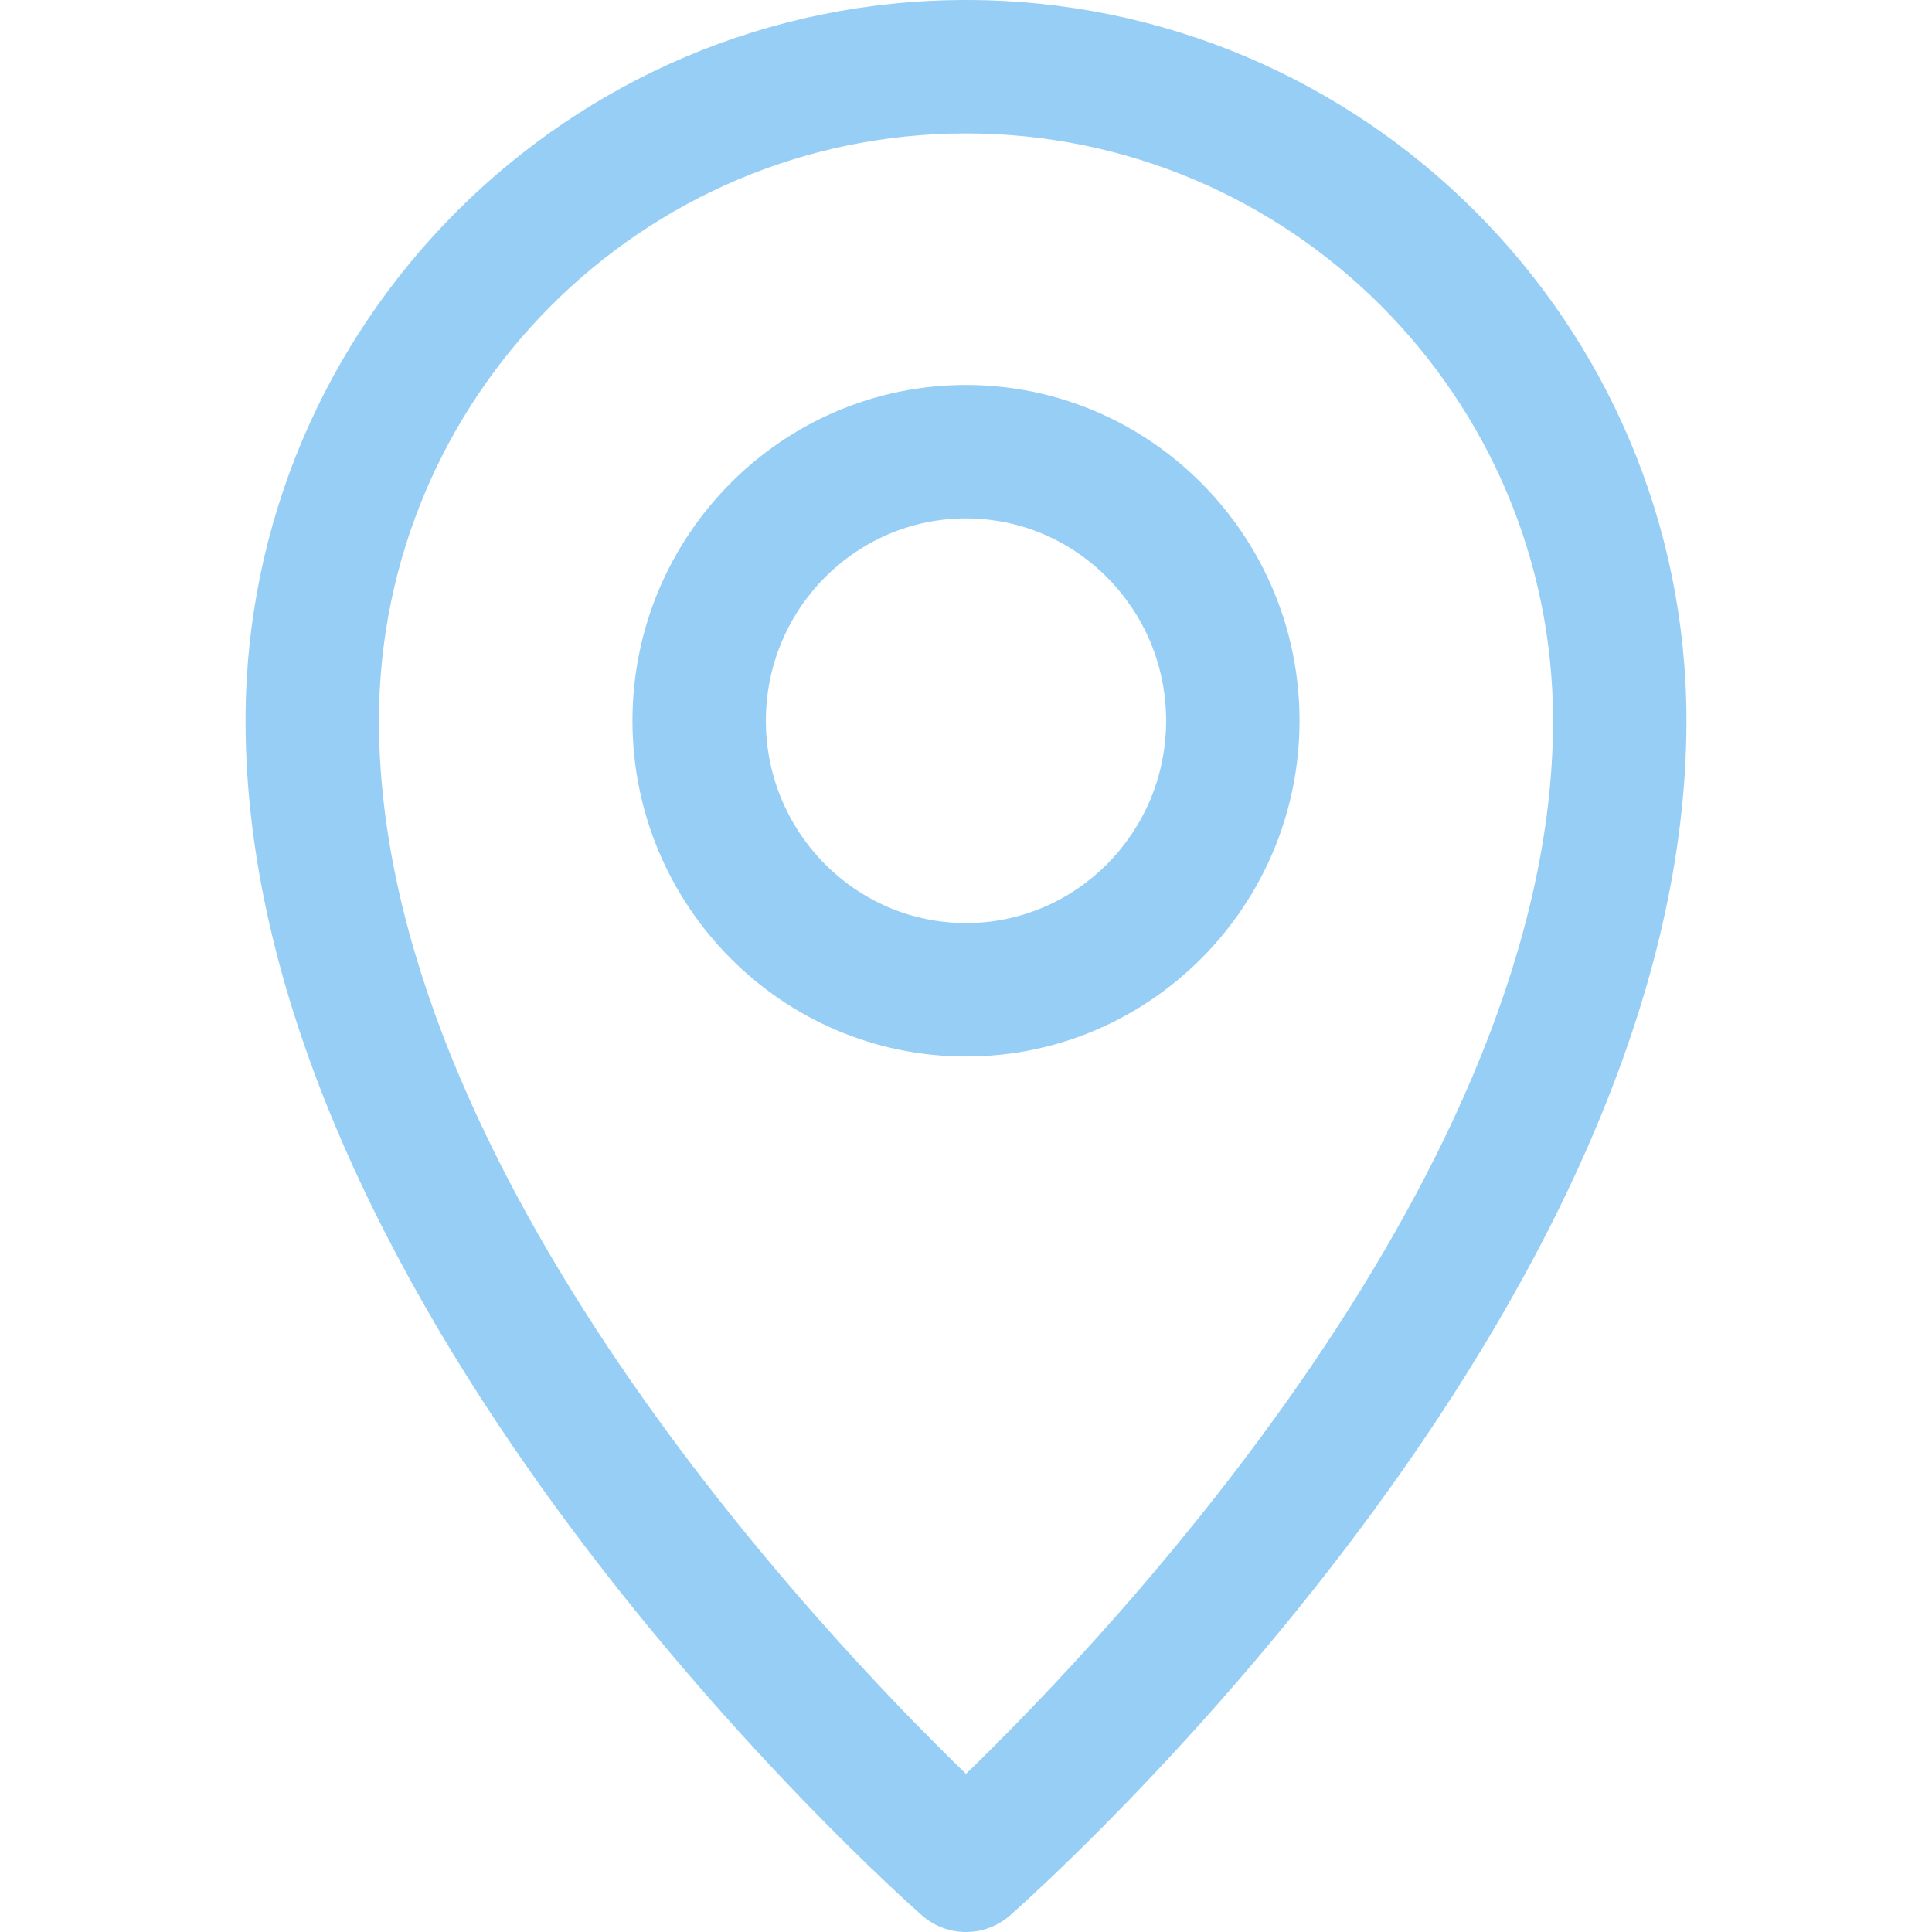
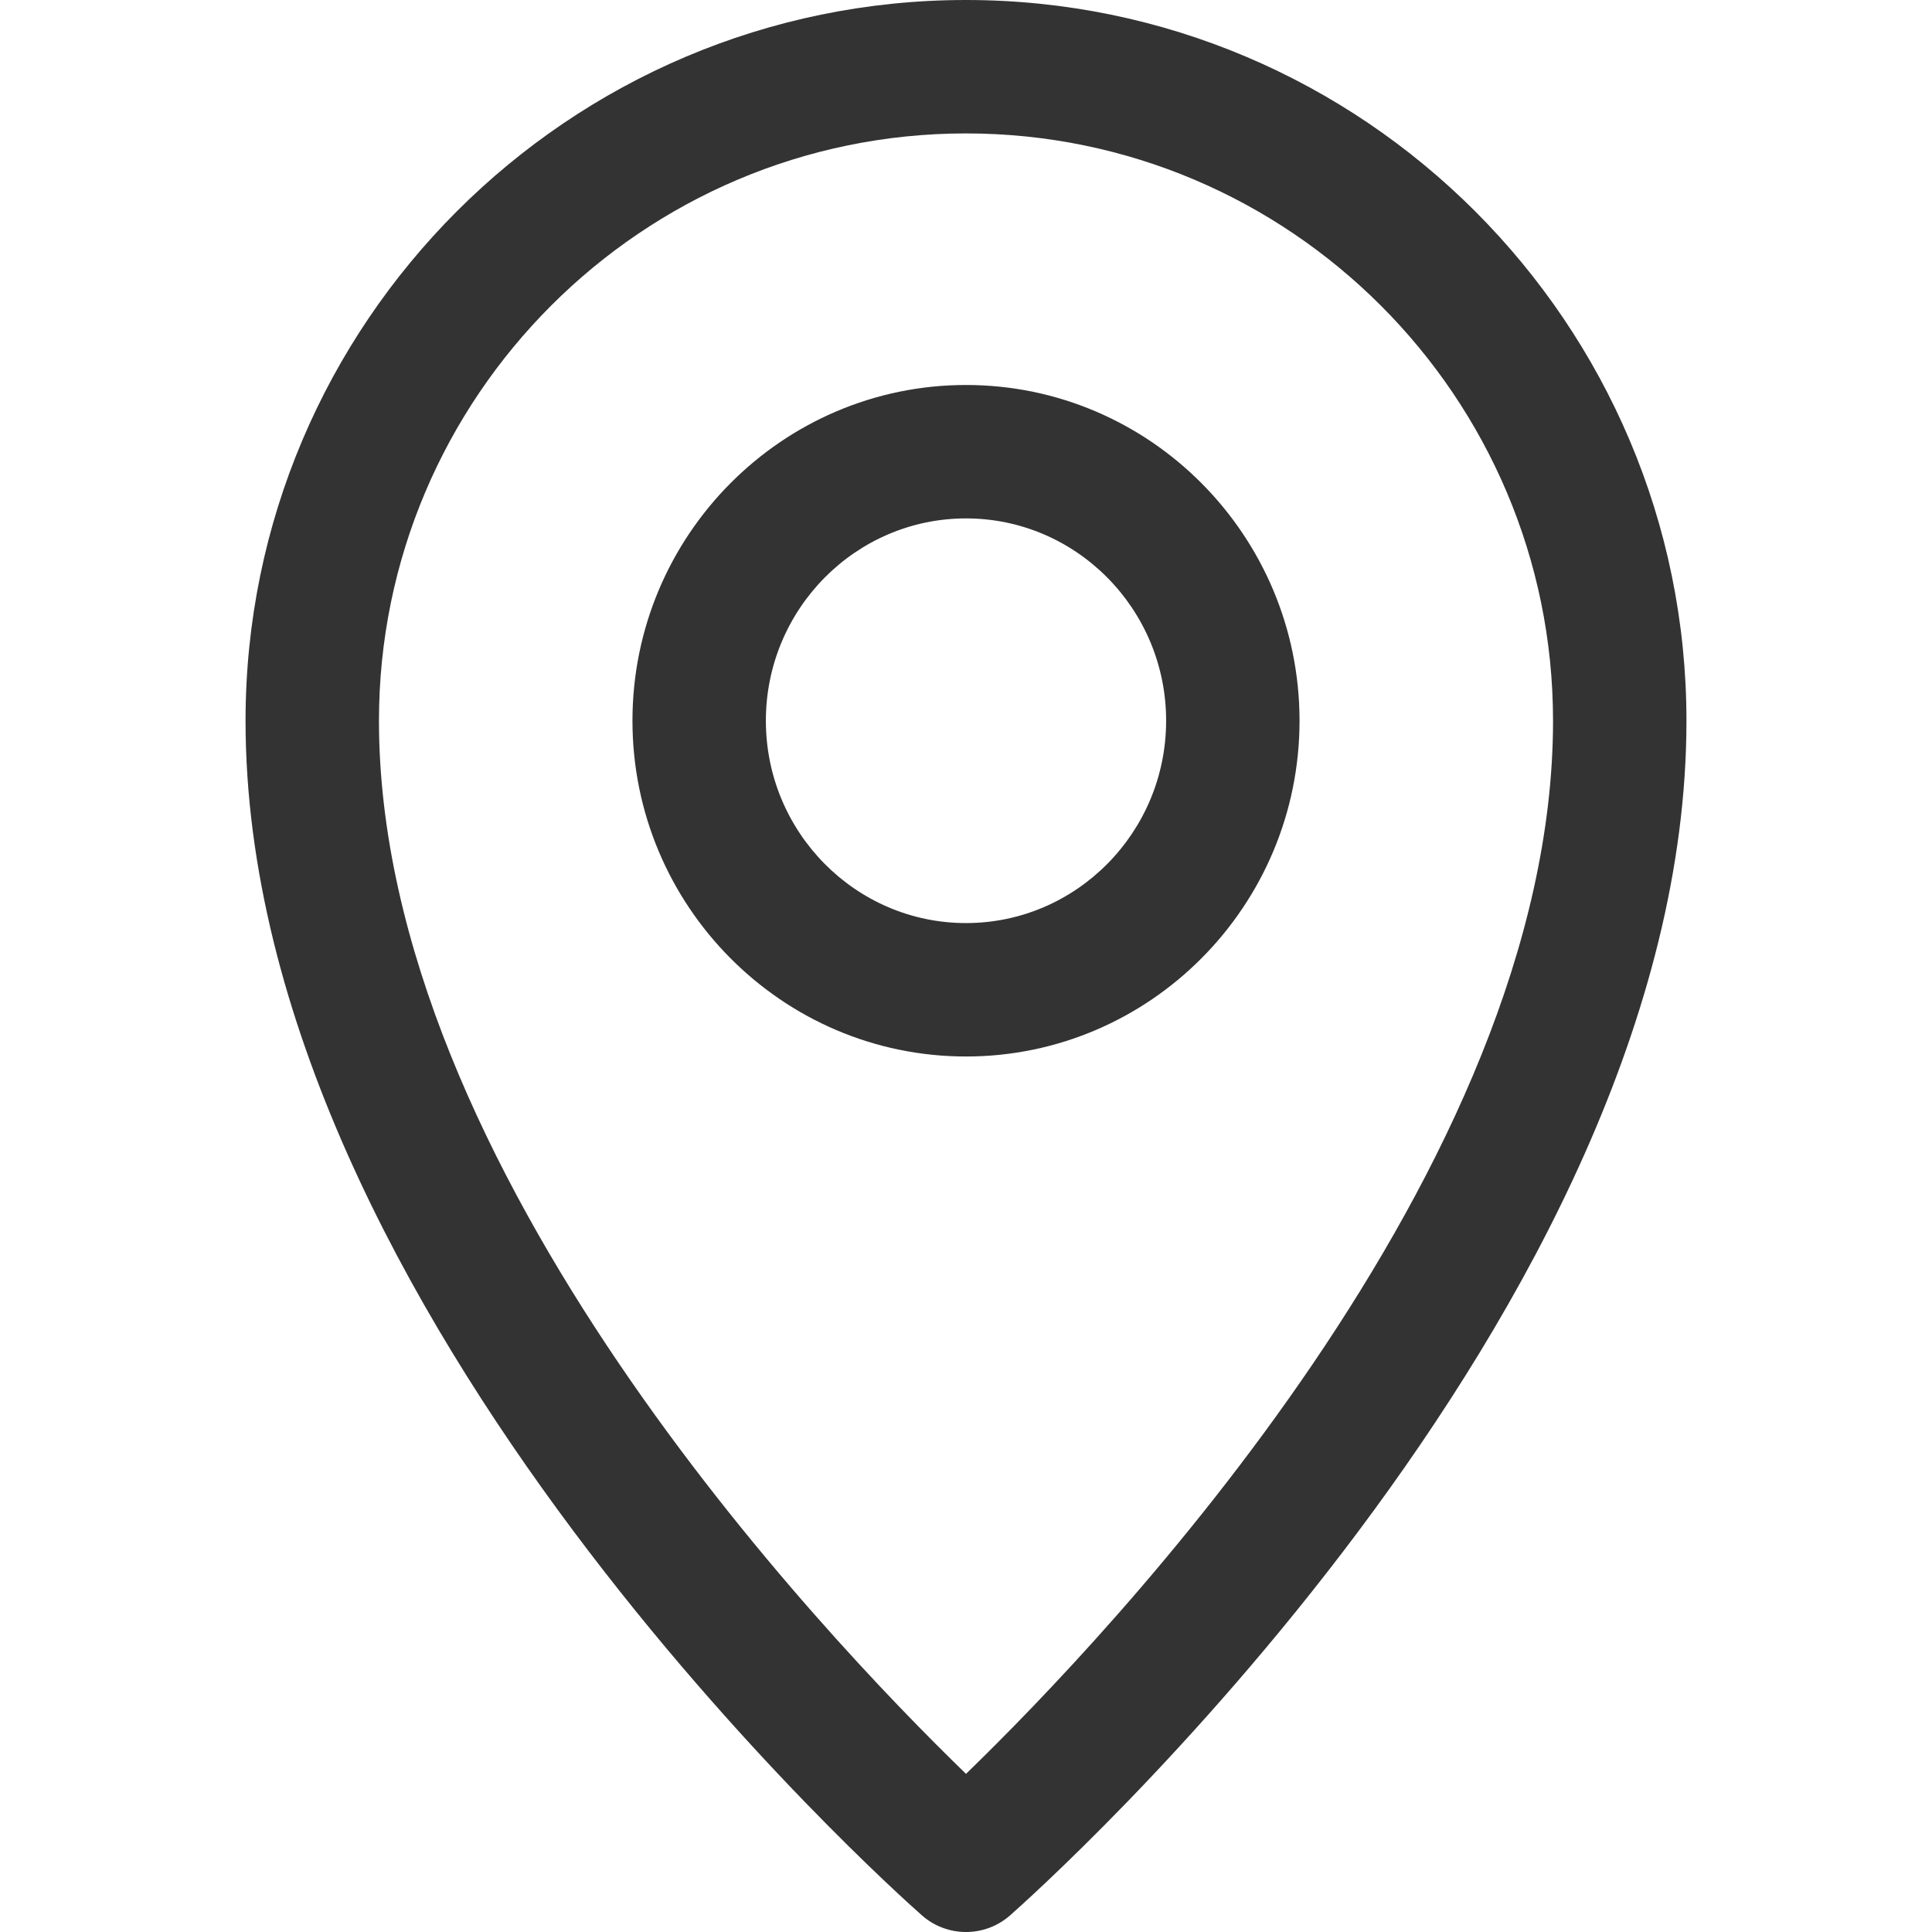
- <svg xmlns="http://www.w3.org/2000/svg" fill="#97cef6" height="800px" width="800px" version="1.1" id="Capa_1" viewBox="0 0 297 297" xml:space="preserve">
+ <svg xmlns="http://www.w3.org/2000/svg" fill="#333333" height="800px" width="800px" version="1.1" id="Capa_1" viewBox="0 0 297 297" xml:space="preserve">
  <g>
    <path d="M148.5,0C87.43,0,37.747,49.703,37.747,110.797c0,91.026,99.729,179.905,103.976,183.645   c1.936,1.705,4.356,2.559,6.777,2.559c2.421,0,4.841-0.853,6.778-2.559c4.245-3.739,103.975-92.618,103.975-183.645   C259.253,49.703,209.57,0,148.5,0z M148.5,272.689c-22.049-21.366-90.243-93.029-90.243-161.892   c0-49.784,40.483-90.287,90.243-90.287s90.243,40.503,90.243,90.287C238.743,179.659,170.549,251.322,148.5,272.689z" />
    <path d="M148.5,59.183c-28.273,0-51.274,23.154-51.274,51.614c0,28.461,23.001,51.614,51.274,51.614   c28.273,0,51.274-23.153,51.274-51.614C199.774,82.337,176.773,59.183,148.5,59.183z M148.5,141.901   c-16.964,0-30.765-13.953-30.765-31.104c0-17.15,13.801-31.104,30.765-31.104c16.964,0,30.765,13.953,30.765,31.104   C179.265,127.948,165.464,141.901,148.5,141.901z" />
  </g>
</svg>
